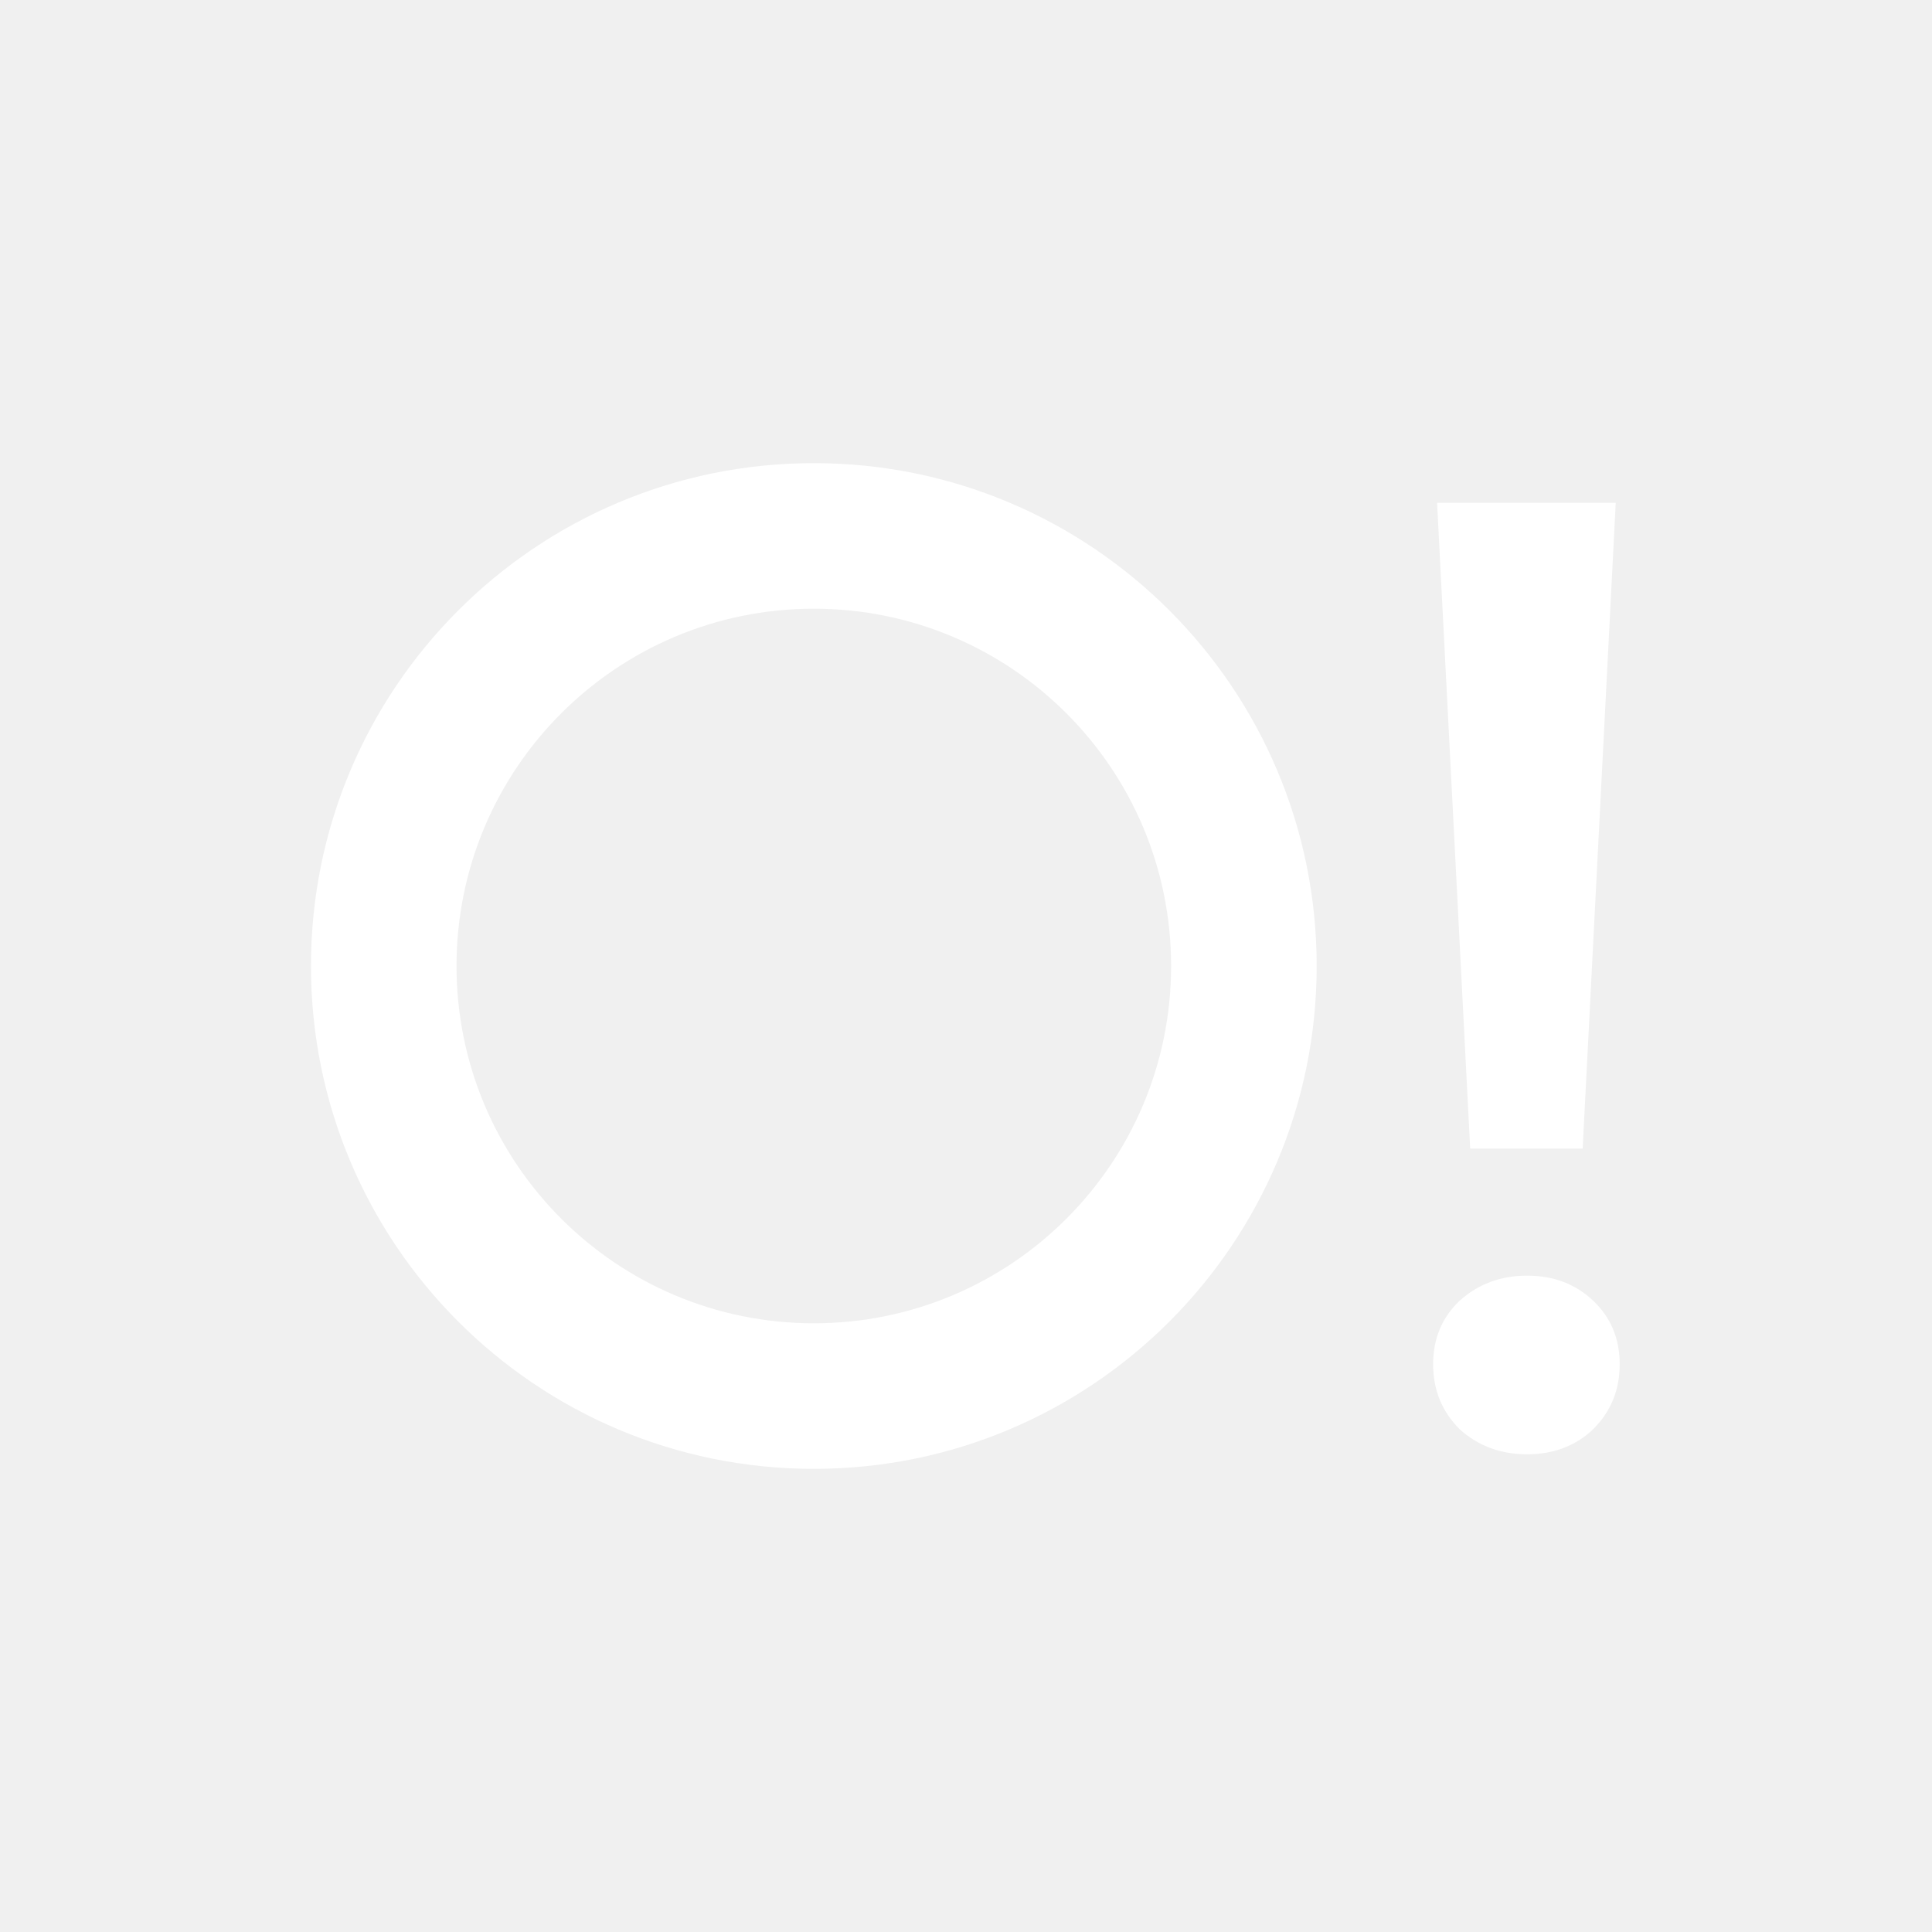
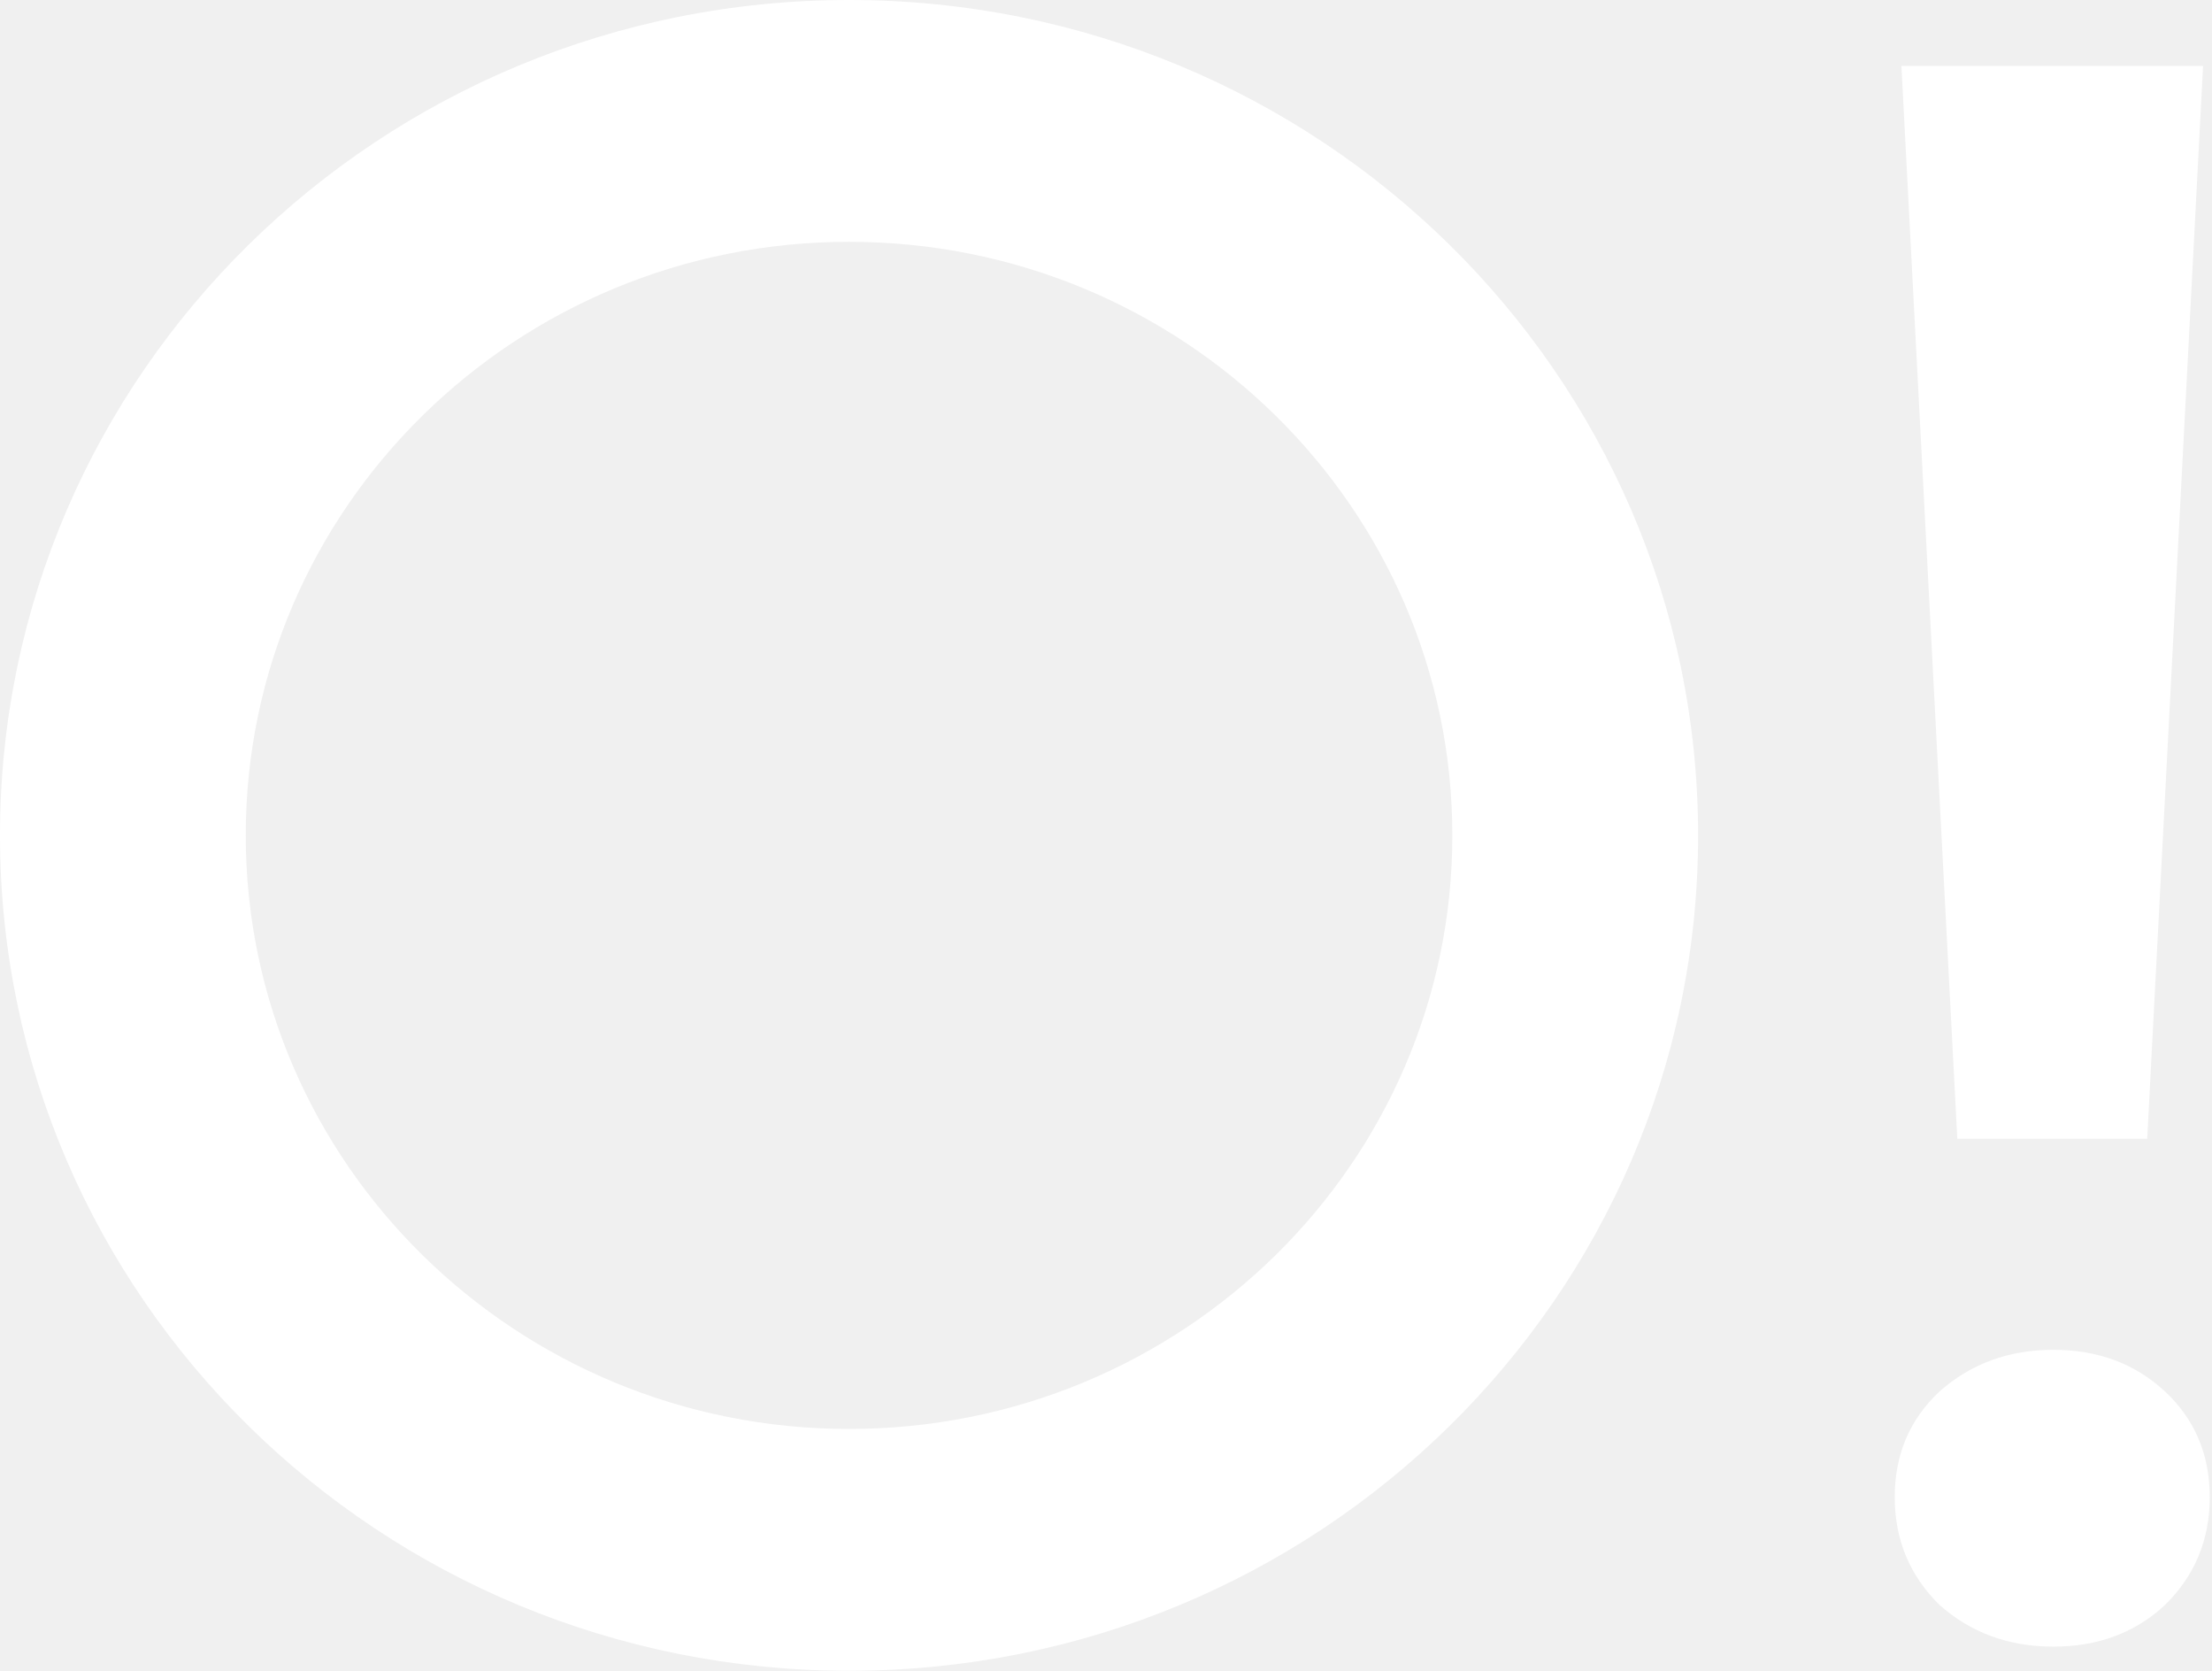
- <svg xmlns="http://www.w3.org/2000/svg" width="87" height="87" viewBox="0 0 87 87" fill="none">
-   <path fill-rule="evenodd" clip-rule="evenodd" d="M36.647 66.144C49.153 66.144 59.291 56.006 59.291 43.5C59.291 30.994 49.153 20.856 36.647 20.856C24.141 20.856 14.003 30.994 14.003 43.5C14.003 56.006 24.141 66.144 36.647 66.144ZM36.647 59.589C45.533 59.589 52.736 52.386 52.736 43.5C52.736 34.614 45.533 27.411 36.647 27.411C27.762 27.411 20.558 34.614 20.558 43.5C20.558 52.386 27.762 59.589 36.647 59.589Z" fill="white" />
-   <path d="M64.714 22.644H72.758L71.269 51.723H66.204L64.714 22.644ZM64.535 61.436C64.535 60.284 64.932 59.33 65.727 58.576C66.561 57.821 67.574 57.444 68.766 57.444C69.958 57.444 70.951 57.821 71.745 58.576C72.54 59.33 72.937 60.284 72.937 61.436C72.937 62.588 72.54 63.561 71.745 64.356C70.951 65.111 69.958 65.488 68.766 65.488C67.574 65.488 66.561 65.111 65.727 64.356C64.932 63.561 64.535 62.588 64.535 61.436Z" fill="white" />
+ <svg xmlns="http://www.w3.org/2000/svg" width="49" height="37" viewBox="0 0 49 37" fill="none">
+   <g clip-path="url(#clip0_676_2197)">
+     <path fill-rule="evenodd" clip-rule="evenodd" d="M18.808 37C29.196 37 37.616 28.717 37.616 18.5C37.616 8.283 29.196 0 18.808 0C8.421 0 0 8.283 0 18.5C0 28.717 8.421 37 18.808 37ZM18.808 31.645C26.189 31.645 32.172 25.759 32.172 18.5C32.172 11.24 26.189 5.355 18.808 5.355C11.428 5.355 5.444 11.24 5.444 18.5C5.444 25.759 11.428 31.645 18.808 31.645Z" fill="white" />
+     <path d="M42.12 1.461H48.802L47.565 25.219H43.358L42.12 1.461ZM41.972 33.154C41.972 32.213 42.302 31.434 42.962 30.817C43.655 30.201 44.496 29.892 45.486 29.892C46.476 29.892 47.301 30.201 47.961 30.817C48.621 31.434 48.95 32.213 48.95 33.154C48.95 34.096 48.621 34.891 47.961 35.54C47.301 36.157 46.476 36.465 45.486 36.465C44.496 36.465 43.655 36.157 42.962 35.54C42.302 34.891 41.972 34.096 41.972 33.154ZM77.38 18.014L56.938 37.244L57.186 30.672L77.627 11.441L77.38 18.014ZM62.185 13.145V31.304L56.938 37.244V13.145H62.185ZM77.627 11.441V35.54H72.381V17.381L77.627 11.441ZM97.843 20.691L91.656 34.079L86.113 33.495L97.843 11.441L109.574 33.495L104.03 34.079L97.843 20.691ZM107.247 35.54H88.687V39.922H83.242V31.061H112.444V39.922H107.247V35.54ZM119.513 25.56V21.957H133.817C133.685 20.886 133.388 19.961 132.926 19.182C132.497 18.371 131.886 17.754 131.094 17.332C130.302 16.878 129.329 16.65 128.174 16.65C126.986 16.65 125.914 16.91 124.957 17.429C124 17.916 123.241 18.646 122.68 19.62C122.119 20.561 121.839 21.681 121.839 22.979L121.74 24.343C121.74 25.998 122.004 27.377 122.532 28.481C123.093 29.552 123.851 30.363 124.808 30.915C125.798 31.434 126.937 31.694 128.224 31.694C129.28 31.694 130.203 31.548 130.995 31.256C131.82 30.964 132.546 30.558 133.173 30.039C133.8 29.487 134.328 28.854 134.757 28.14L139.36 29.99C138.601 31.191 137.727 32.246 136.737 33.154C135.78 34.063 134.592 34.777 133.173 35.297C131.787 35.783 130.055 36.027 127.976 36.027C125.633 36.027 123.588 35.524 121.839 34.517C120.09 33.511 118.737 32.132 117.78 30.379C116.823 28.594 116.345 26.582 116.345 24.343C116.345 23.921 116.361 23.515 116.394 23.125C116.427 22.736 116.477 22.346 116.543 21.957C116.873 20.107 117.533 18.484 118.523 17.089C119.545 15.693 120.882 14.606 122.532 13.827C124.182 13.048 126.079 12.658 128.224 12.658C130.566 12.658 132.579 13.129 134.262 14.07C135.978 14.979 137.298 16.293 138.222 18.014C139.145 19.701 139.607 21.73 139.607 24.099C139.607 24.294 139.607 24.521 139.607 24.781C139.607 25.008 139.575 25.267 139.508 25.56H119.513ZM149.411 35.54H143.719L151.539 24.44H156.983L149.411 35.54ZM164.21 35.54H158.815V13.145H164.21V35.54ZM160.795 22.931V26.923H153.717C152.166 26.923 150.73 26.696 149.411 26.241C148.091 25.754 147.035 25.008 146.243 24.002C145.451 22.963 145.055 21.616 145.055 19.961C145.055 18.306 145.451 16.991 146.243 16.017C147.035 15.011 148.091 14.281 149.411 13.827C150.73 13.372 152.166 13.145 153.717 13.145H160.795V17.527H154.162C153.337 17.527 152.644 17.624 152.083 17.819C151.522 18.014 151.094 18.306 150.797 18.695C150.5 19.085 150.351 19.588 150.351 20.204C150.351 20.854 150.5 21.373 150.797 21.762C151.094 22.152 151.522 22.444 152.083 22.639C152.644 22.833 153.337 22.931 154.162 22.931H160.795ZM170.635 33.057C170.635 32.116 170.964 31.321 171.624 30.672C172.317 29.99 173.142 29.649 174.099 29.649C175.122 29.649 175.963 29.99 176.624 30.672C177.284 31.321 177.613 32.116 177.613 33.057C177.613 33.966 177.284 34.761 176.624 35.443C175.963 36.124 175.122 36.465 174.099 36.465C173.142 36.465 172.317 36.124 171.624 35.443C170.964 34.761 170.635 33.966 170.635 33.057Z" fill="white" />
+   </g>
+   <defs>
+     <clipPath id="clip0_676_2197">
+       <rect width="49" height="37" fill="white" />
+     </clipPath>
+   </defs>
</svg>
